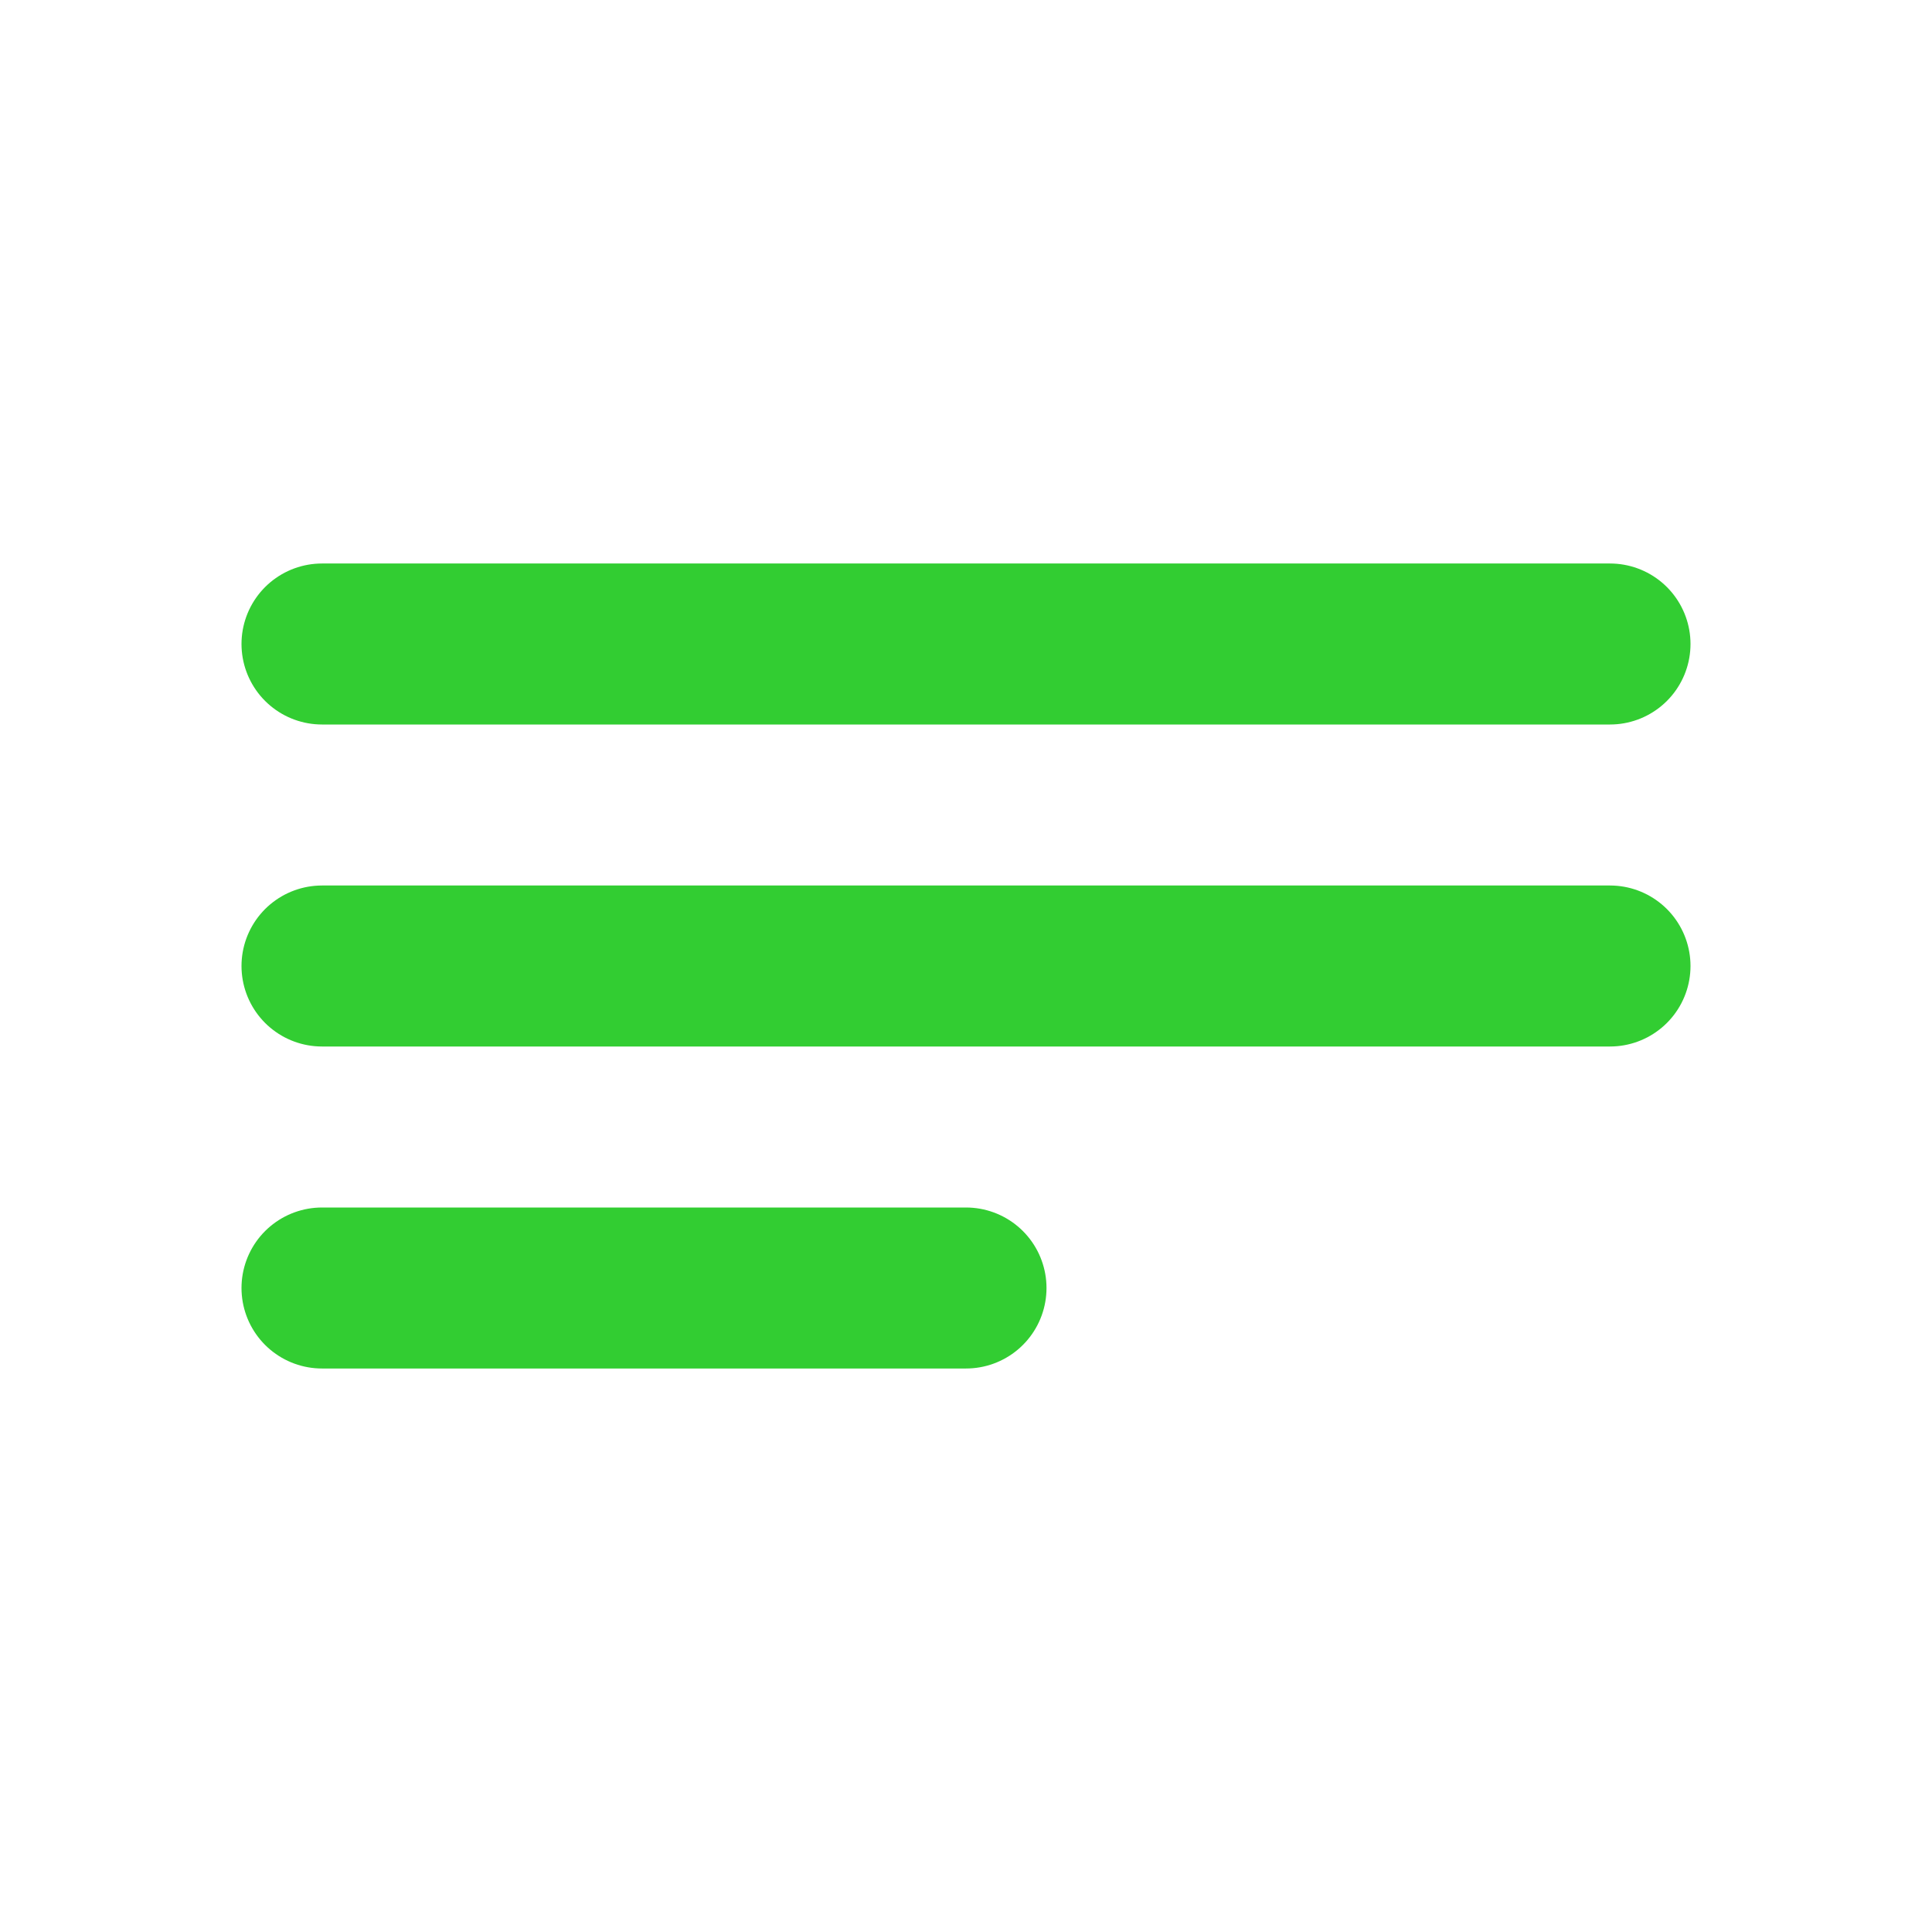
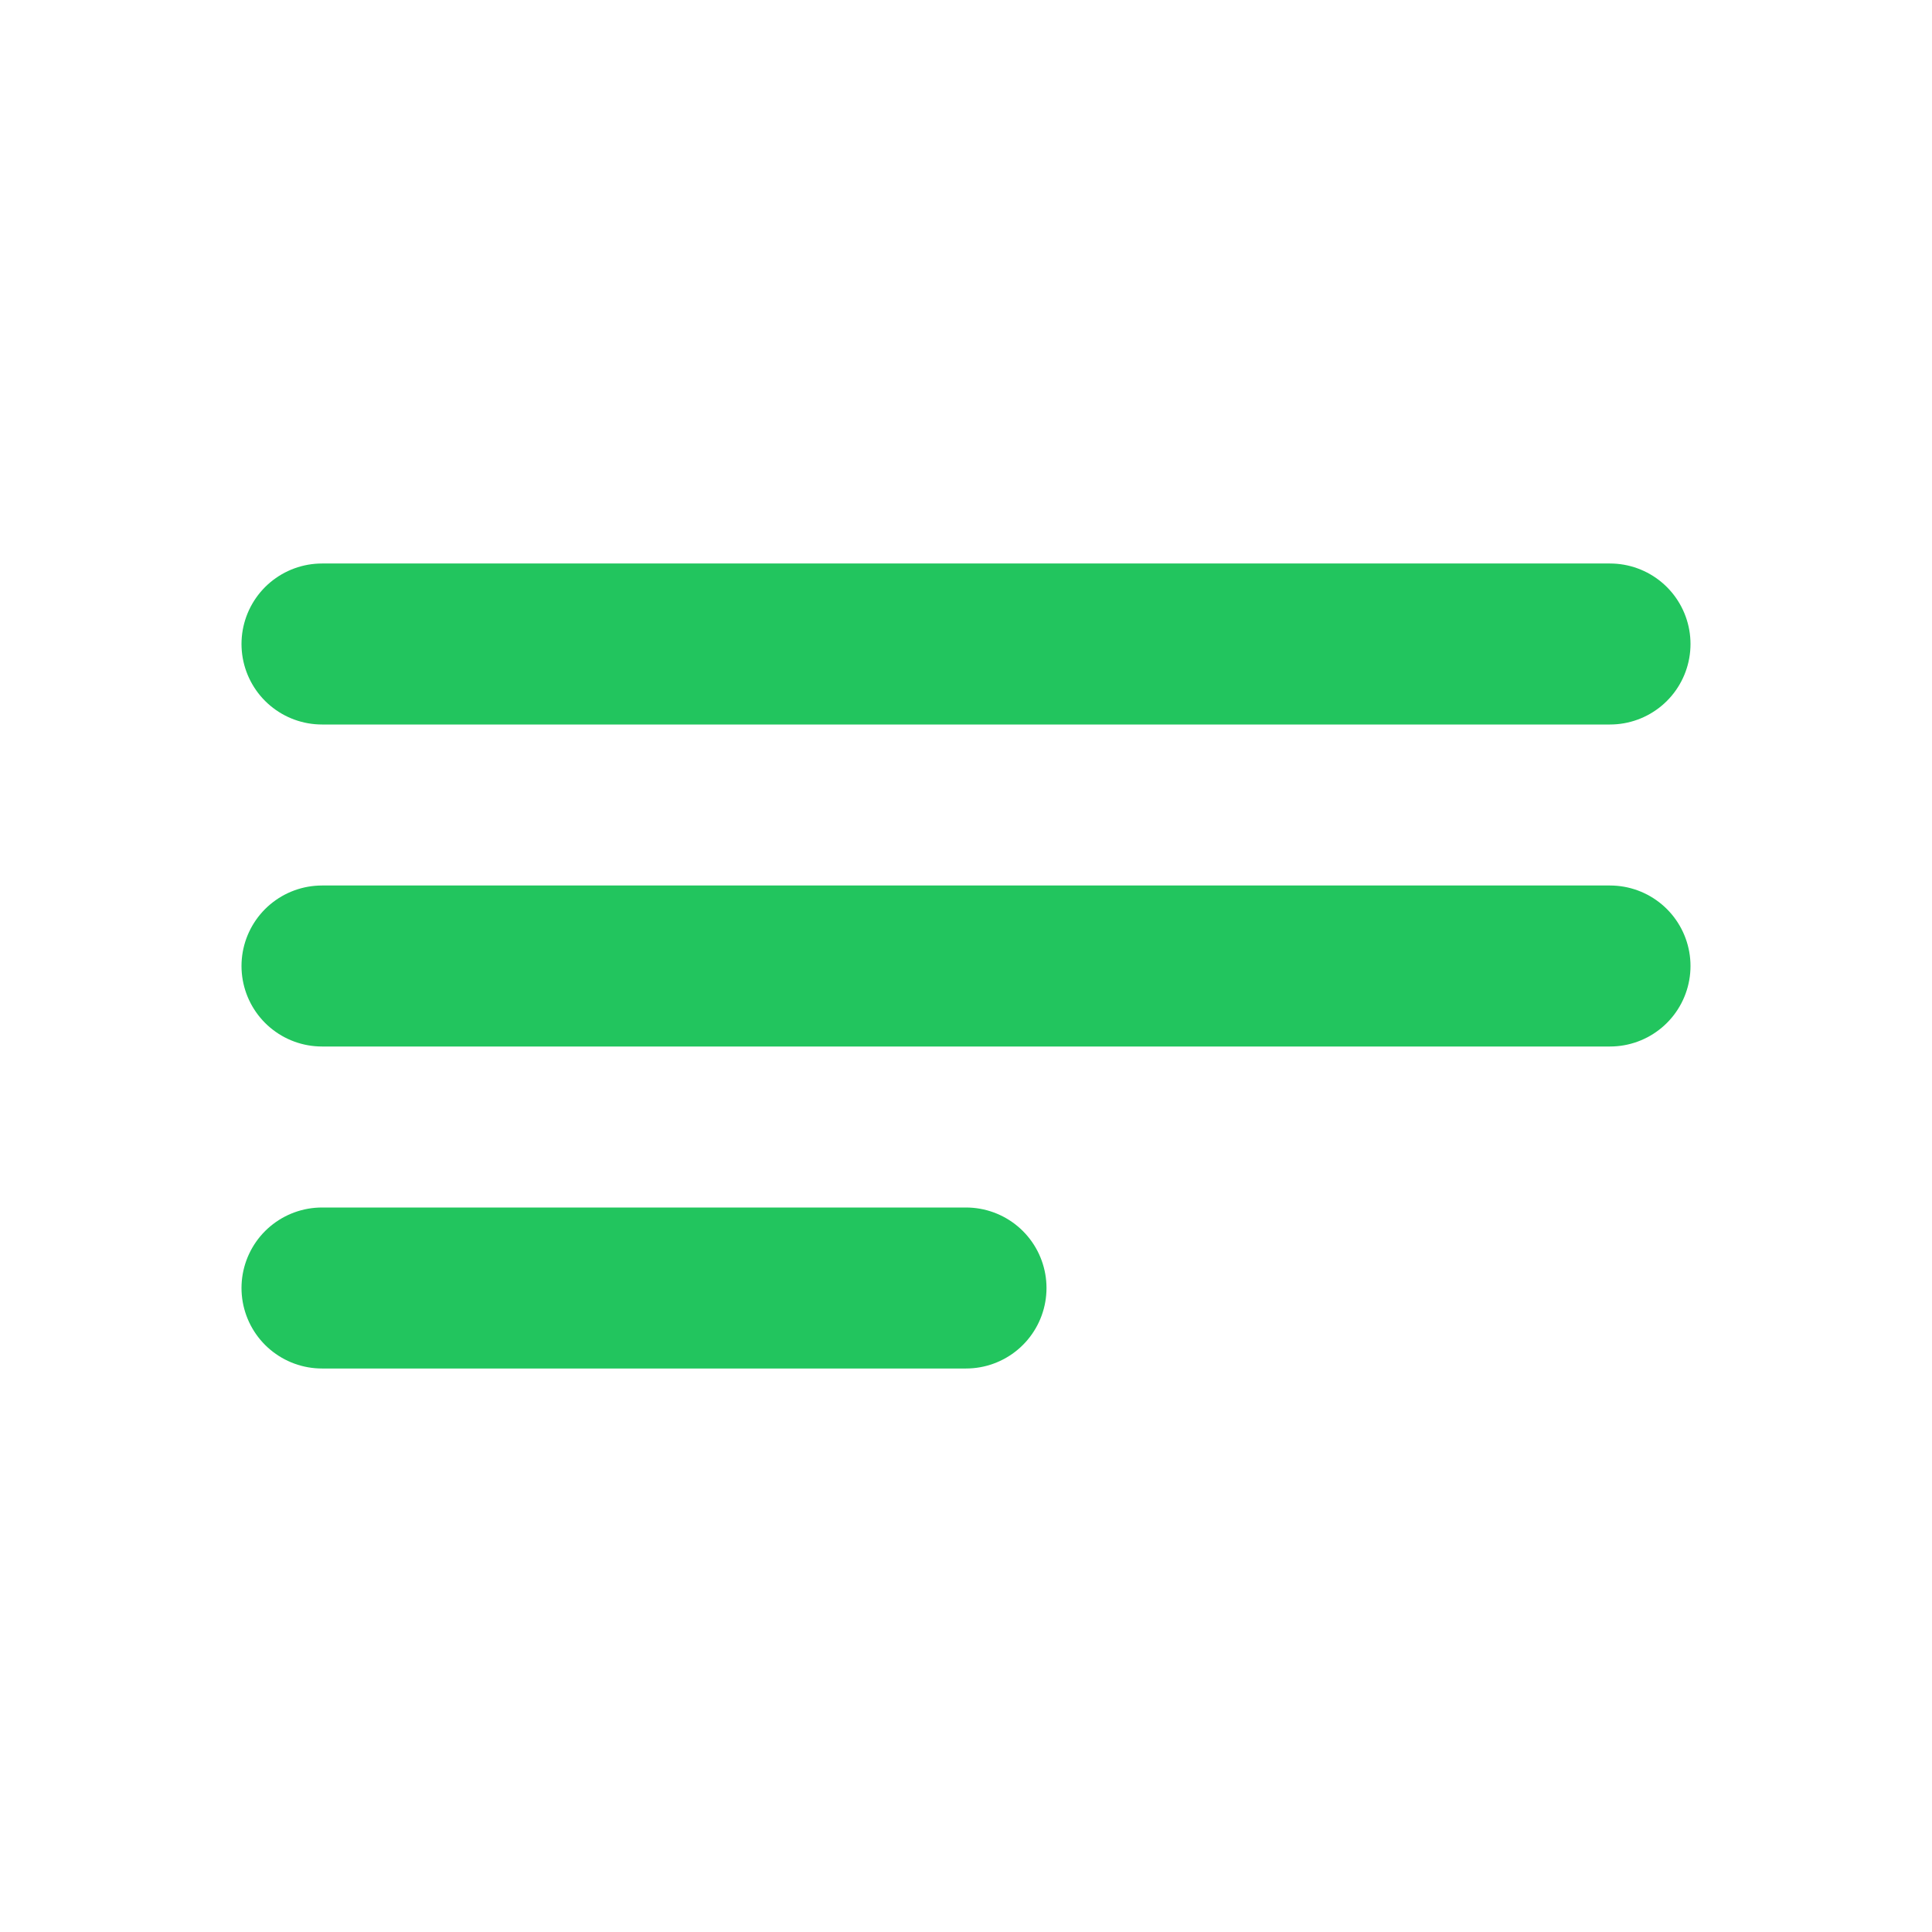
<svg xmlns="http://www.w3.org/2000/svg" width="800px" height="800px" viewBox="0 0 24 24" fill="none">
-   <path d="M4 12H20M4 8H20M4 16H12" stroke="rgb(50,205,50)" stroke-width="2" stroke-linecap="round" stroke-linejoin="round" fill="#000000" />
+   <path d="M4 12H20M4 8H20M4 16H12" stroke="#22C55E" stroke-width="2" stroke-linecap="round" stroke-linejoin="round" fill="#000000" />
</svg>
